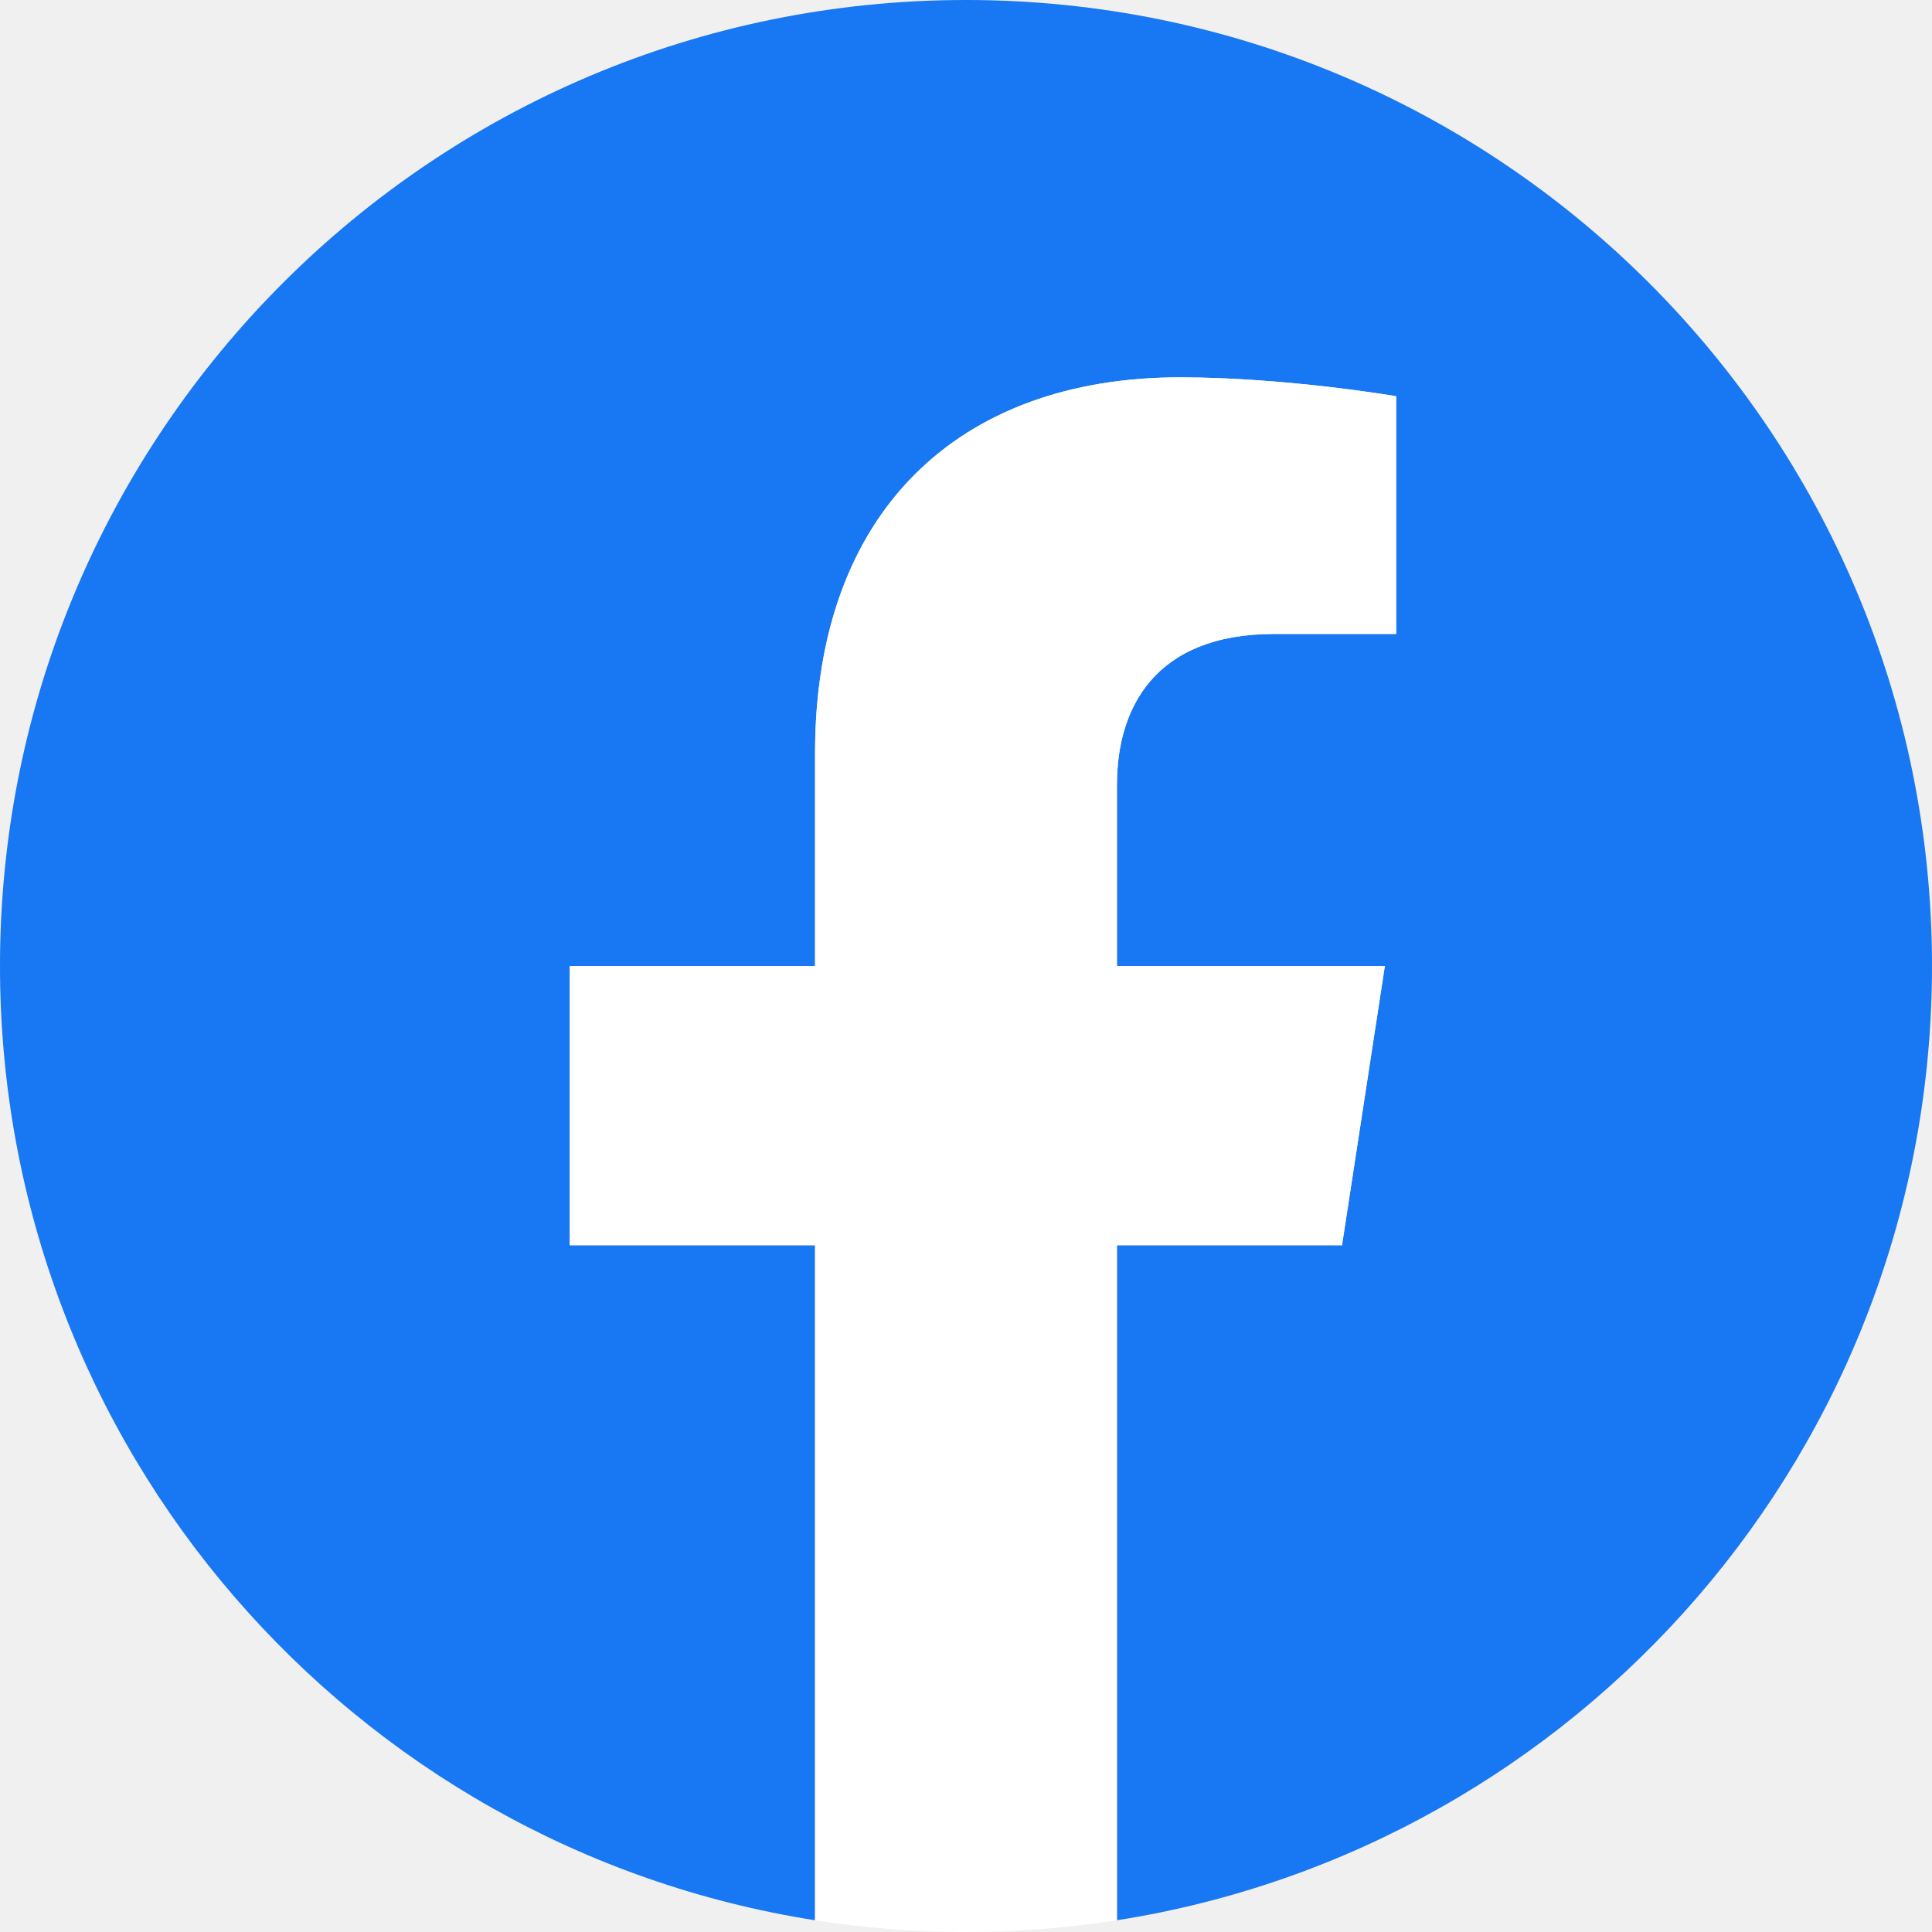
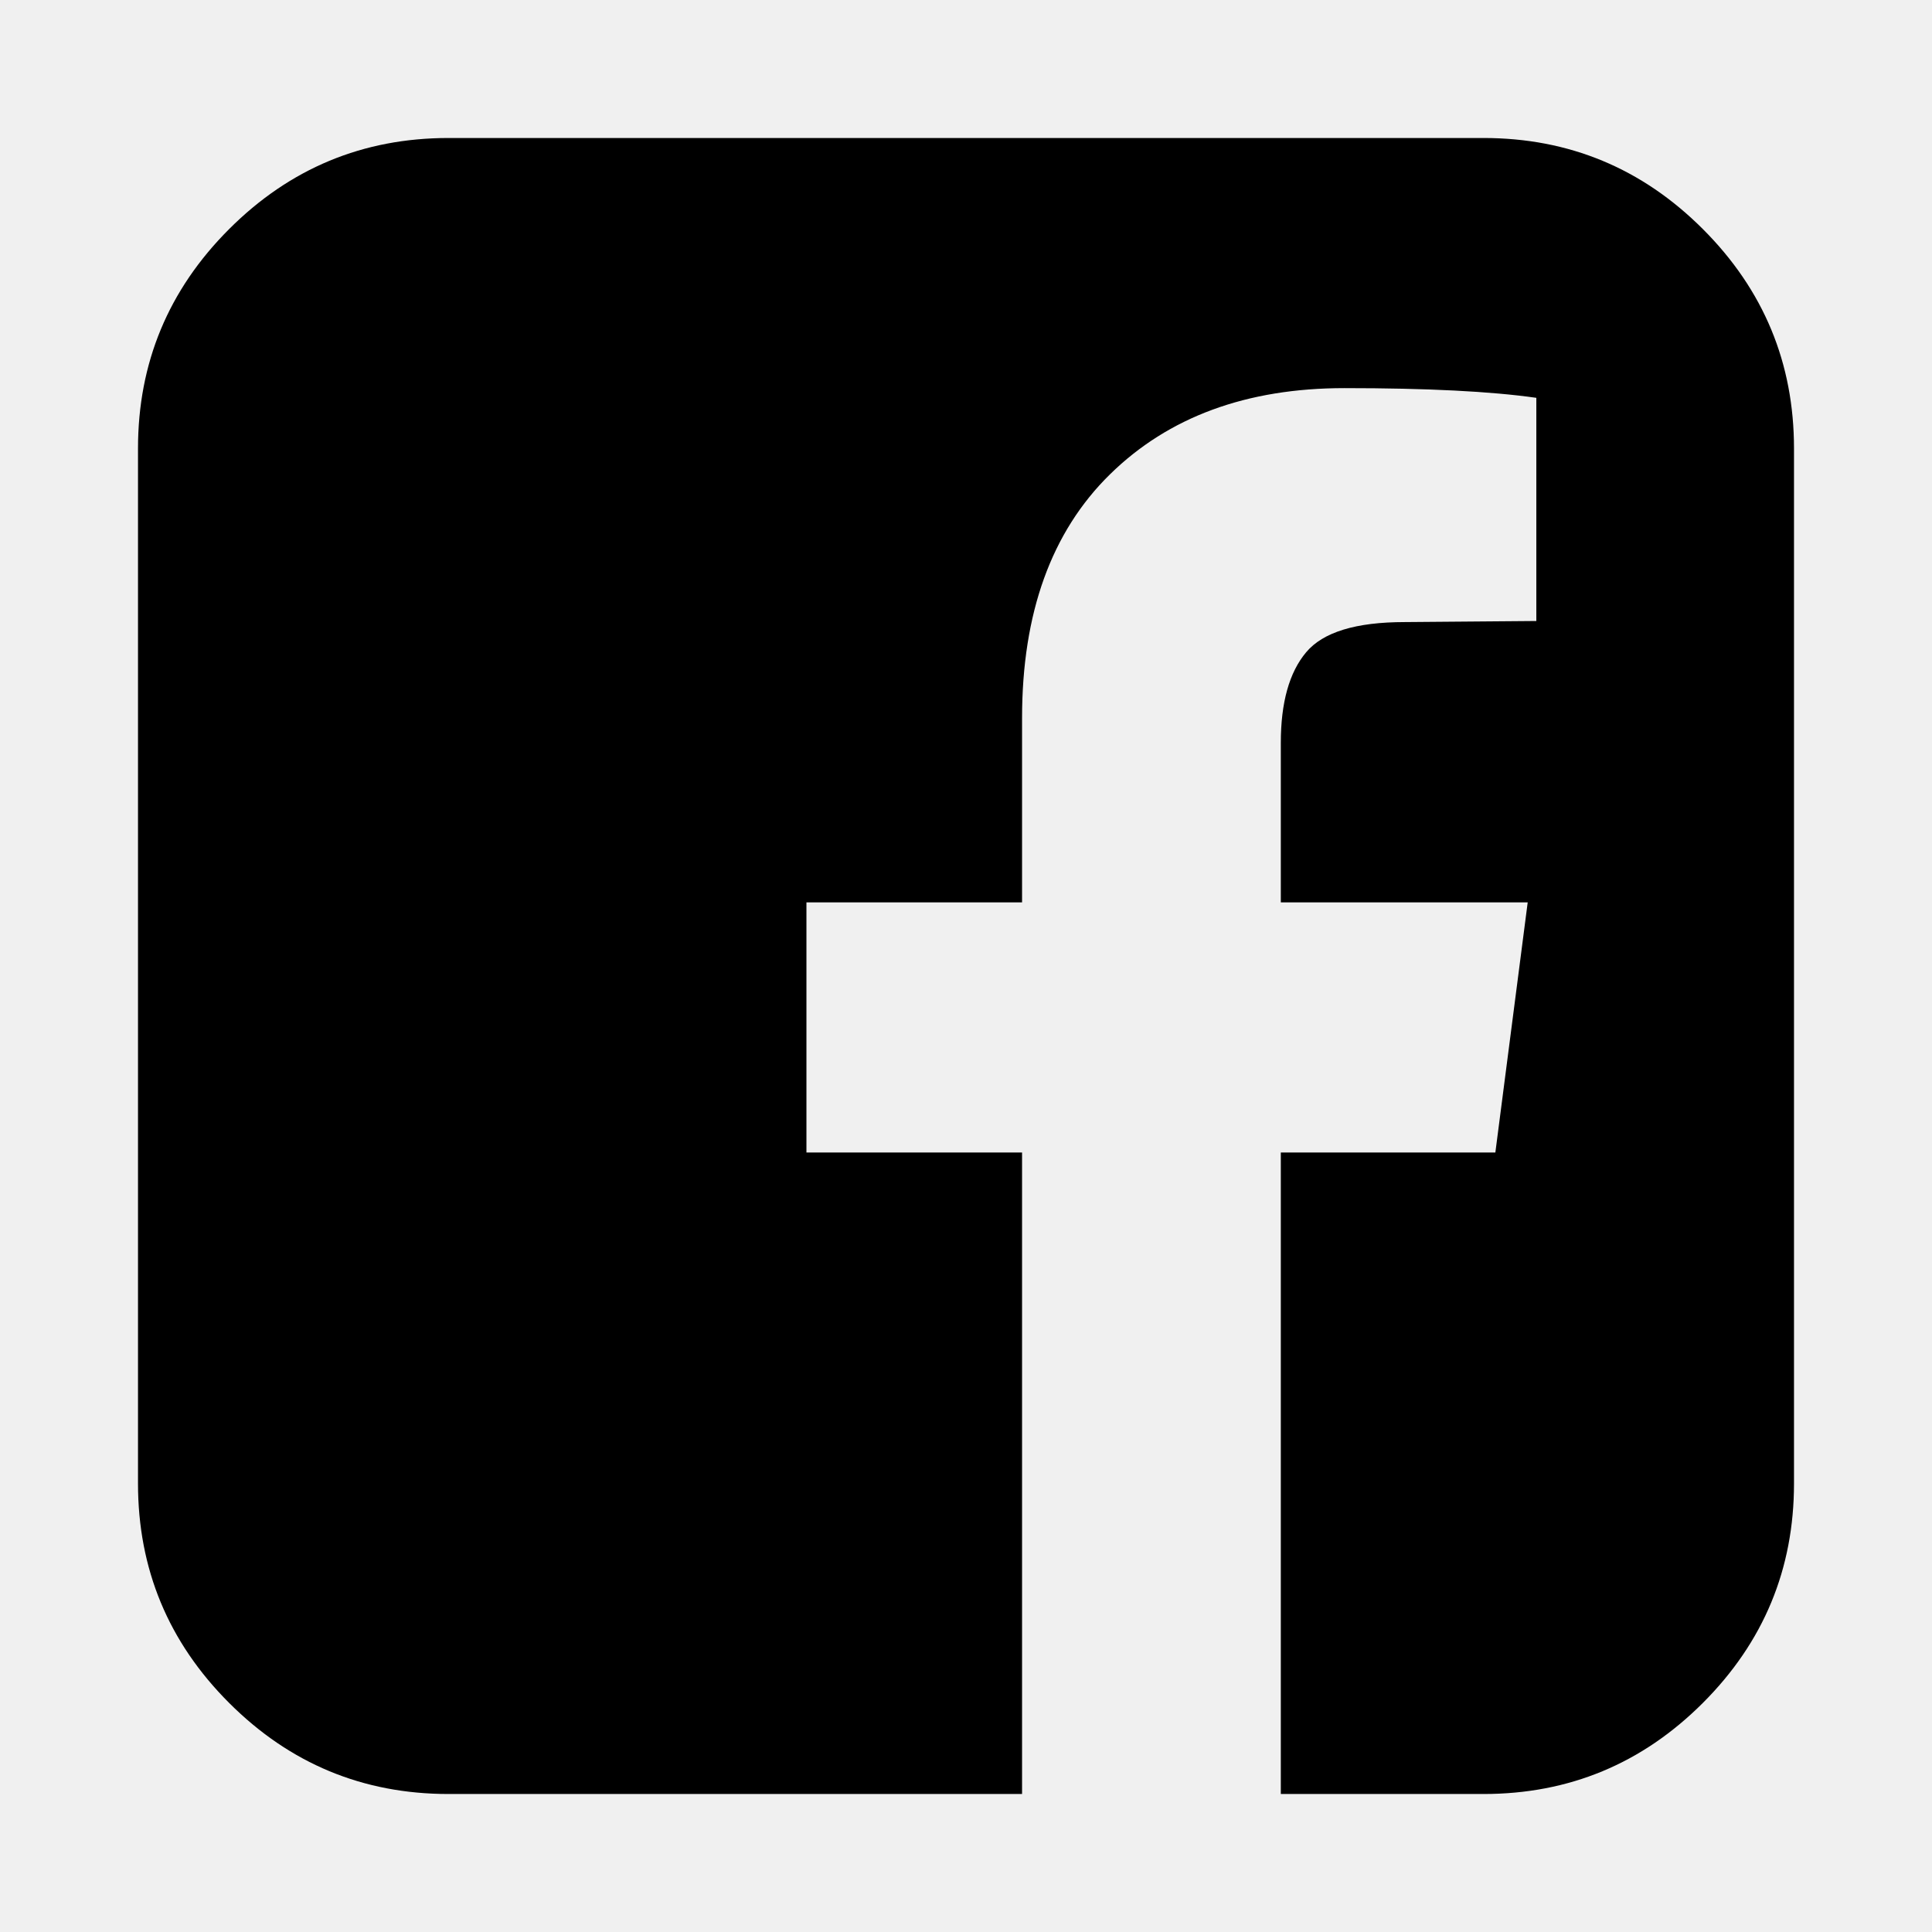
- <svg xmlns="http://www.w3.org/2000/svg" viewBox="0 0 1024 1024" id="facebook">
-   <path fill="#1877f2" d="M1024,512C1024,229.23,794.77,0,512,0S0,229.23,0,512c0,255.554,187.231,467.37,432,505.778V660H302V512H432V399.2C432,270.88,508.439,200,625.389,200,681.408,200,740,210,740,210V336H675.437C611.835,336,592,375.467,592,415.957V512H734L711.3,660H592v357.778C836.769,979.37,1024,767.554,1024,512Z" />
-   <path fill="#fff" d="M711.3,660,734,512H592V415.957C592,375.467,611.835,336,675.437,336H740V210s-58.592-10-114.611-10C508.439,200,432,270.88,432,399.2V512H302V660H432v357.778a517.396,517.396,0,0,0,160,0V660Z" />
+ <svg xmlns="http://www.w3.org/2000/svg" width="1792" height="1792" id="facebook">
+   <path d="M1376 128q119 0 203.5 84.5T1664 416v960q0 119-84.5 203.5T1376 1664h-188v-595h199l30-232h-229V689q0-56 23.5-84t91.5-28l122-1V369q-63-9-178-9-136 0-217.5 80T948 666v171H748v232h200v595H416q-119 0-203.5-84.5T128 1376V416q0-119 84.5-203.5T416 128h960z" />
</svg>
